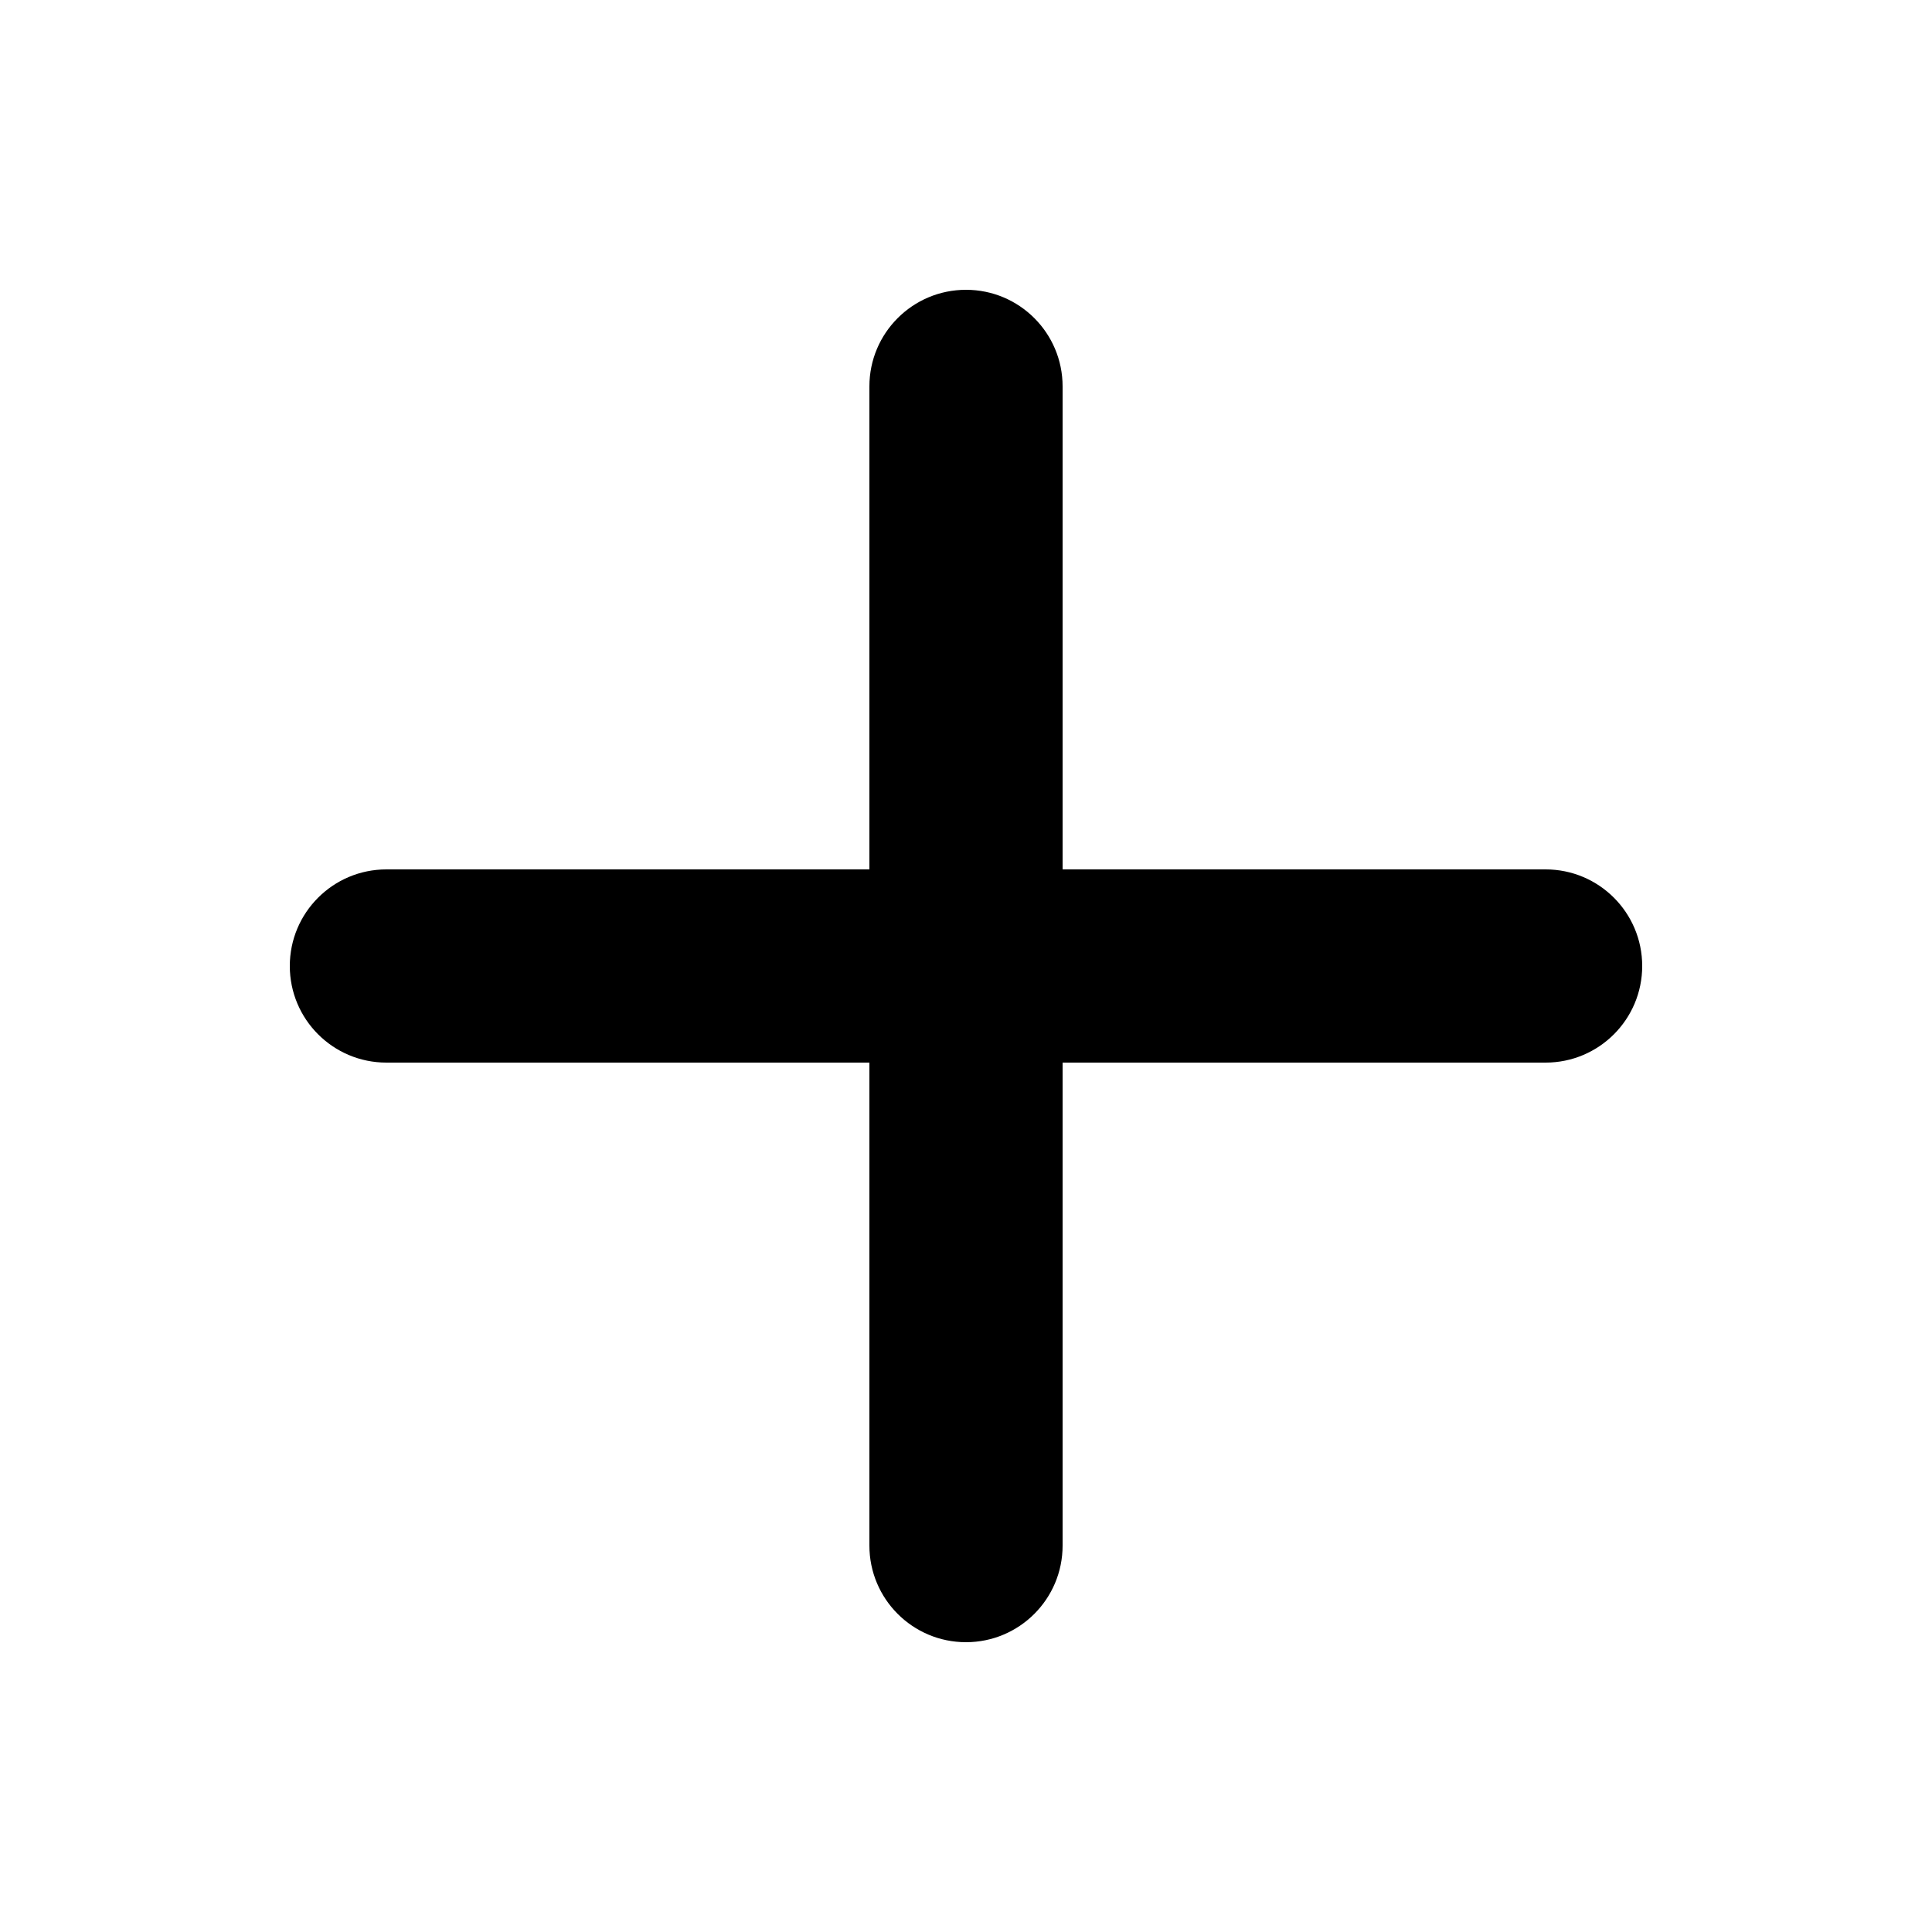
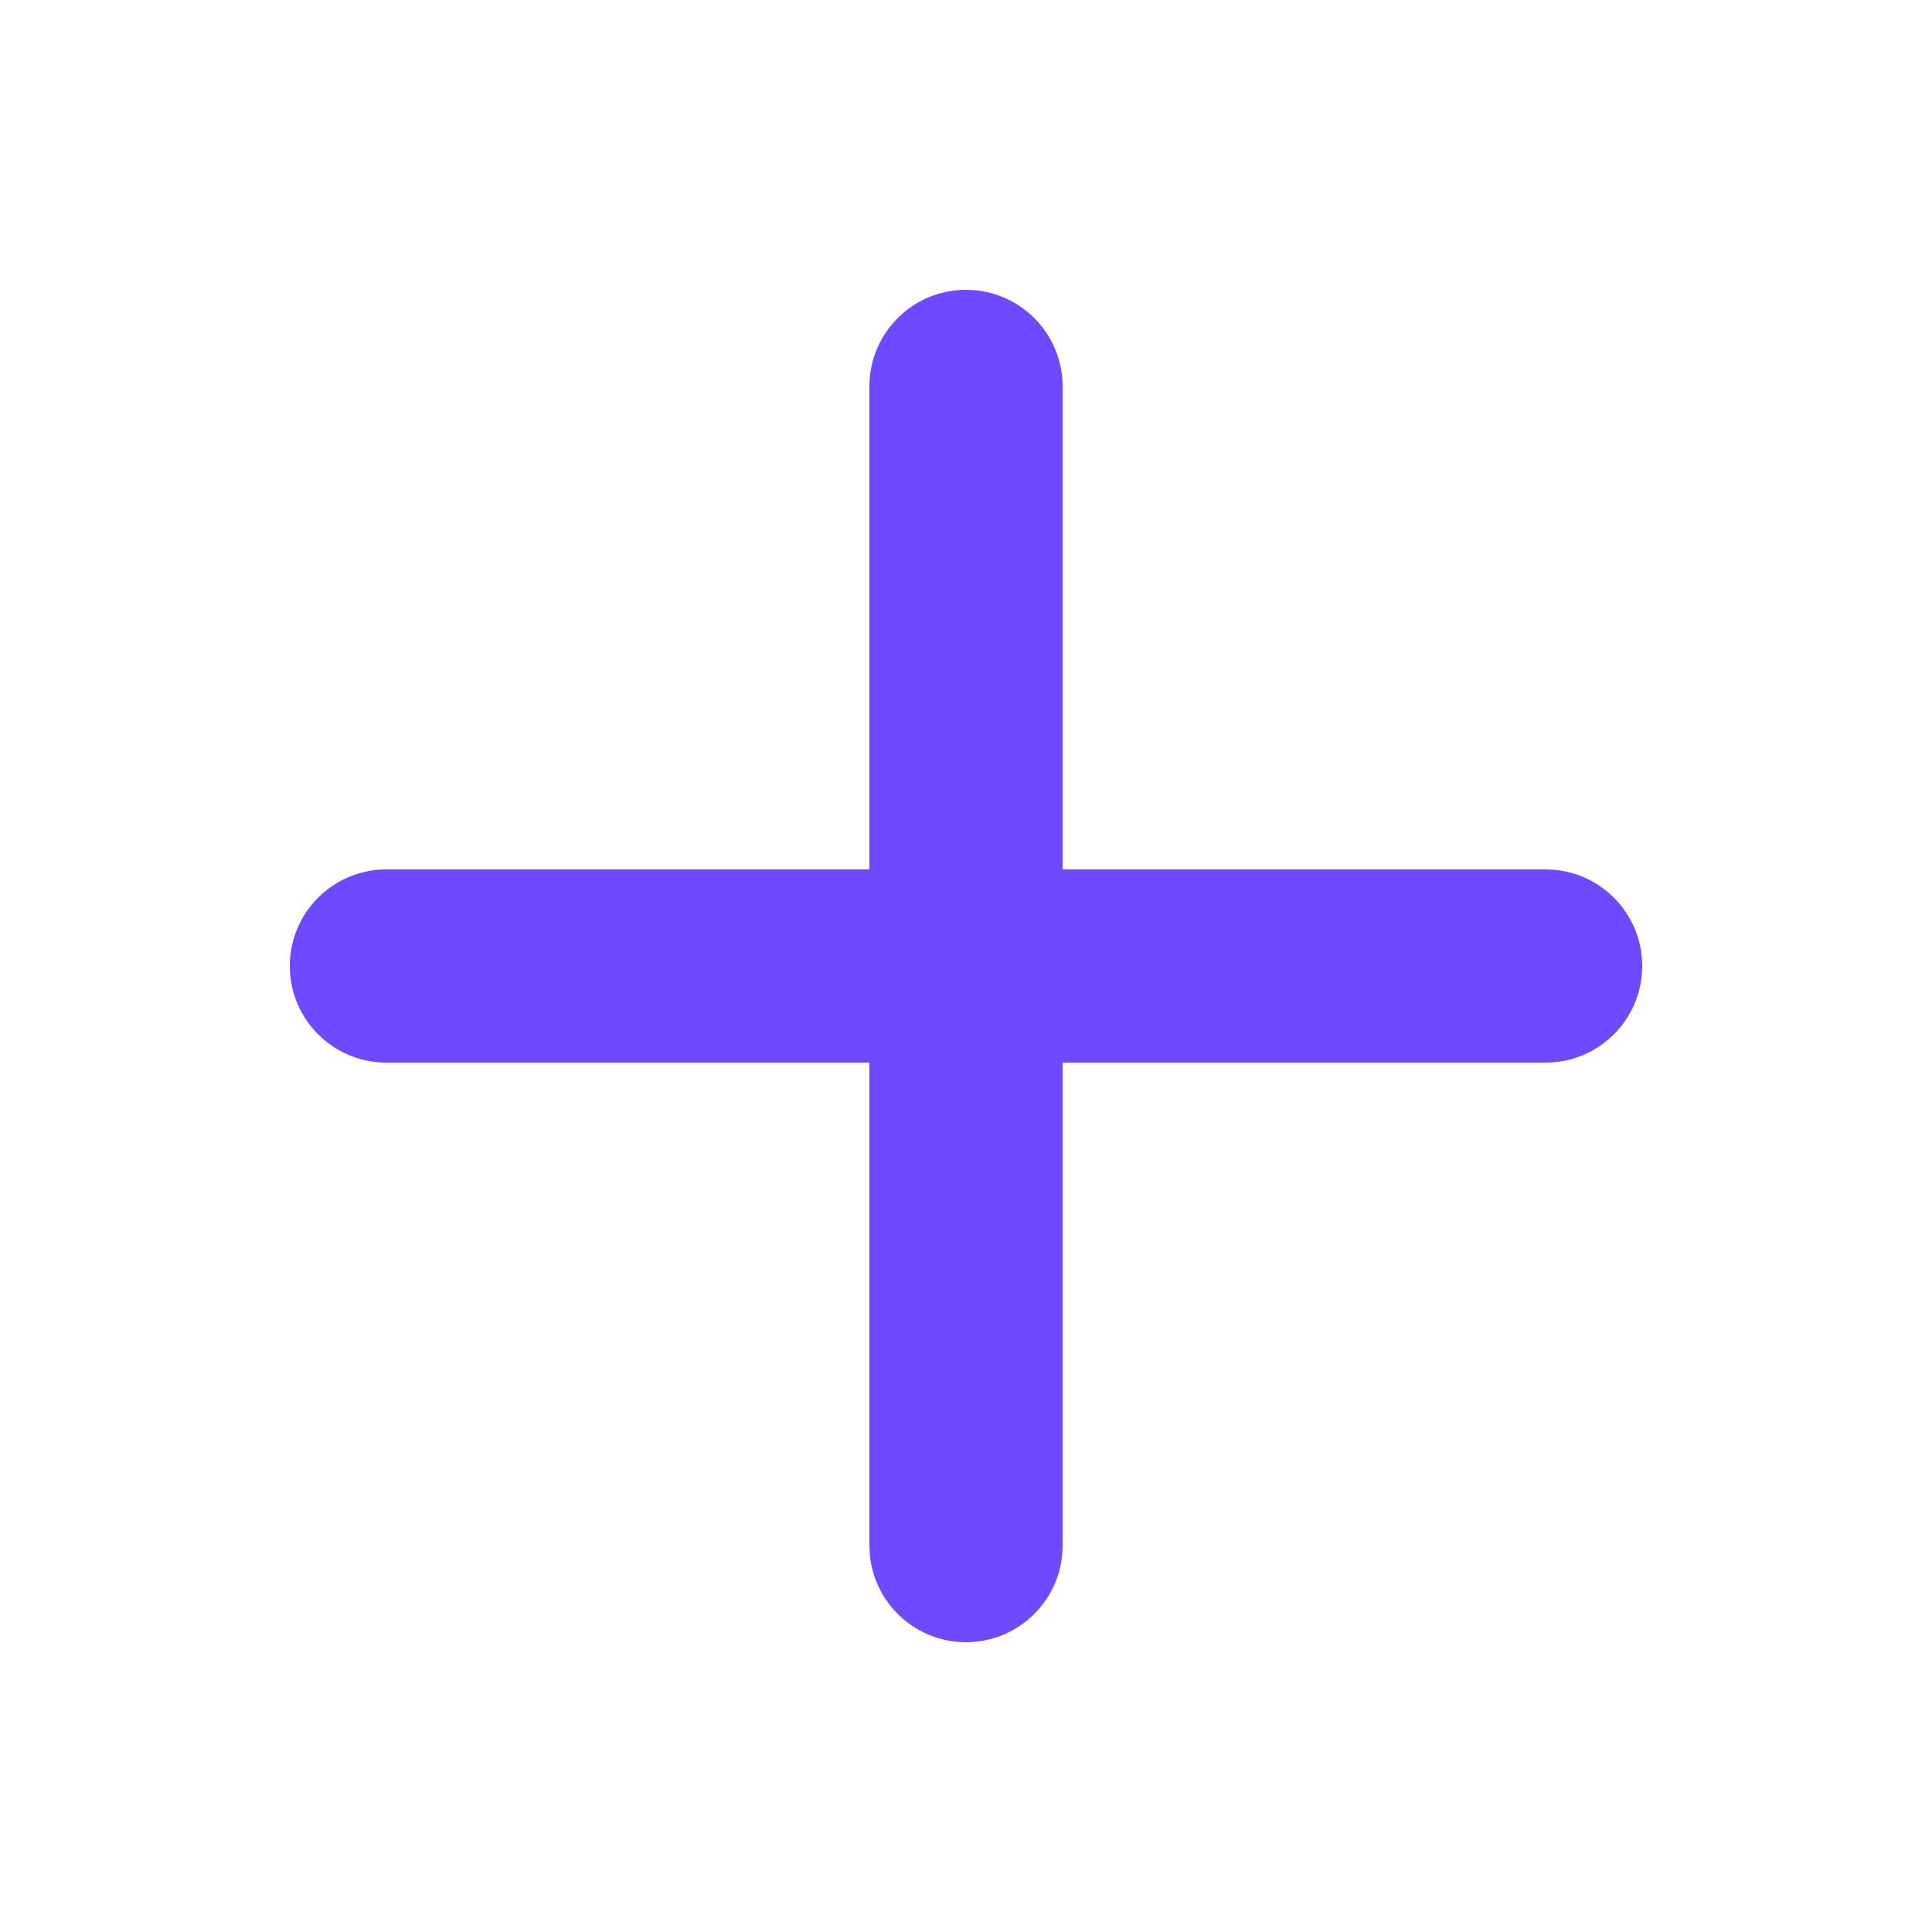
- <svg xmlns="http://www.w3.org/2000/svg" viewBox="0 0 20 20" fill="currentColor" aria-hidden="true" data-testid="dynamic-hero-icon" class="w-6 h-6">
+ <svg xmlns="http://www.w3.org/2000/svg" viewBox="0 0 20 20" fill="rgb(109 74 255)" aria-hidden="true" data-testid="dynamic-hero-icon" class="w-6 h-6">
  <path fill-rule="evenodd" d="M10 3a1 1 0 011 1v5h5a1 1 0 110 2h-5v5a1 1 0 11-2 0v-5H4a1 1 0 110-2h5V4a1 1 0 011-1z" clip-rule="evenodd" />
</svg>
